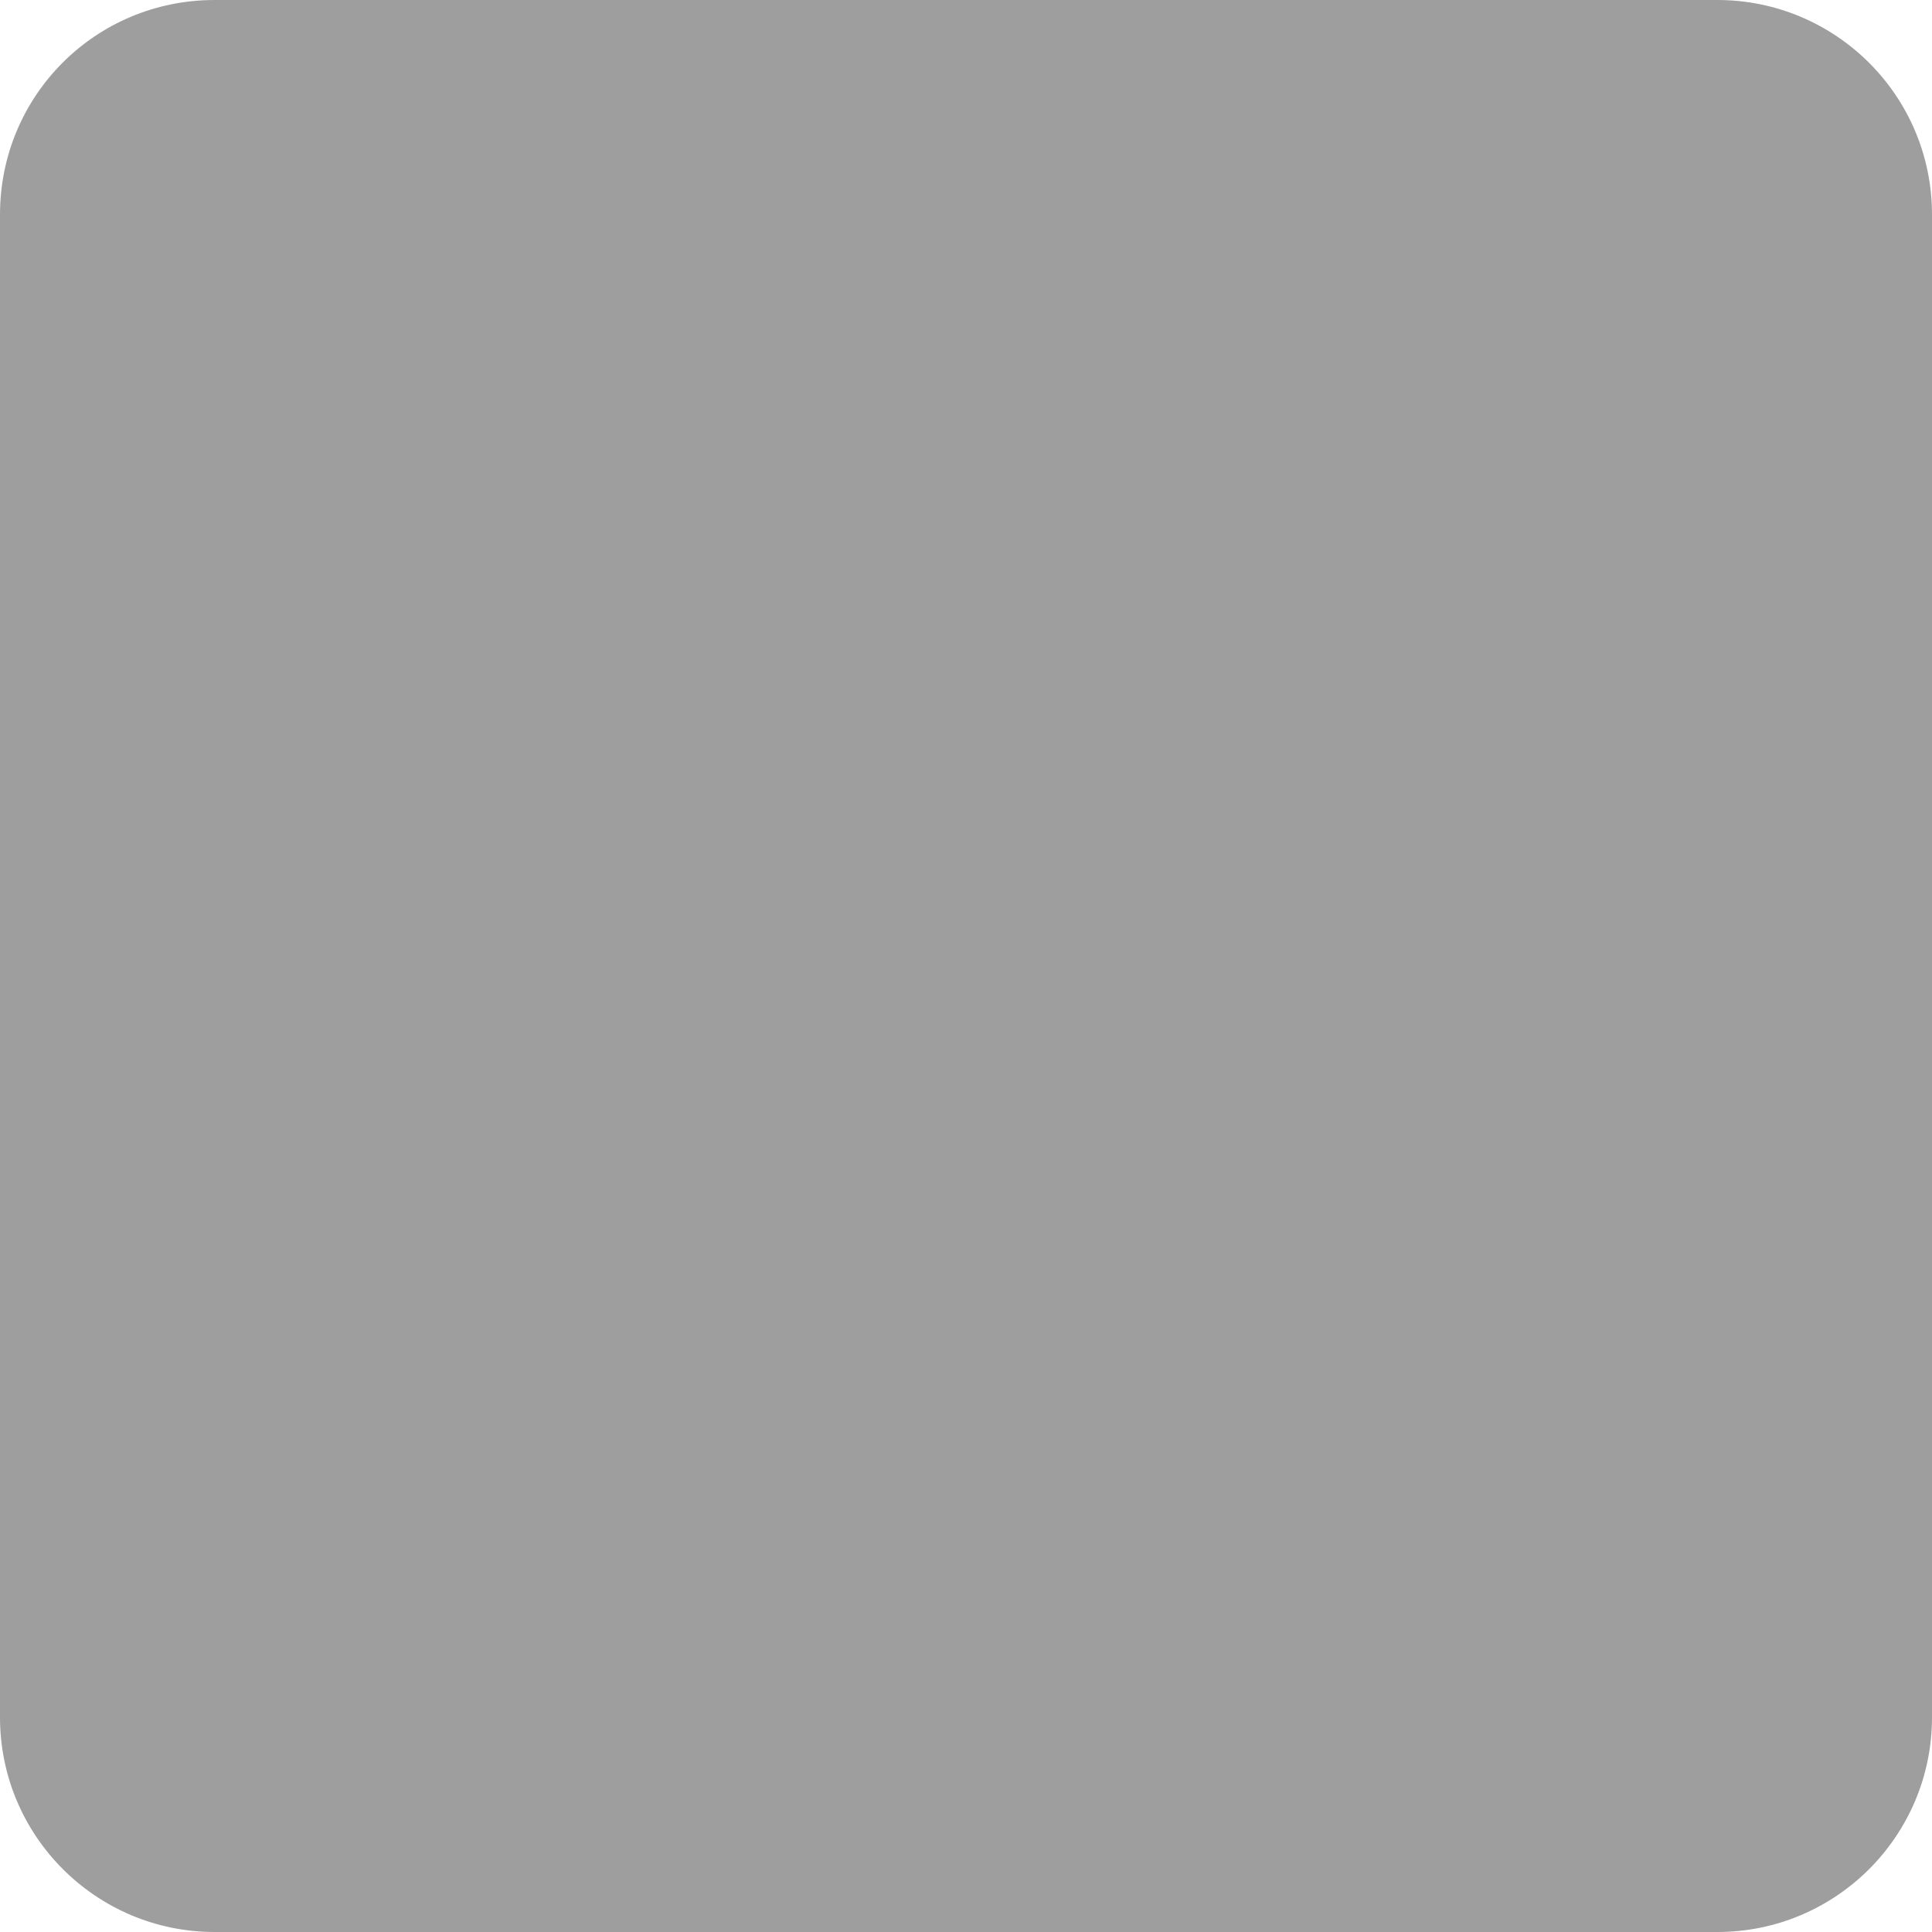
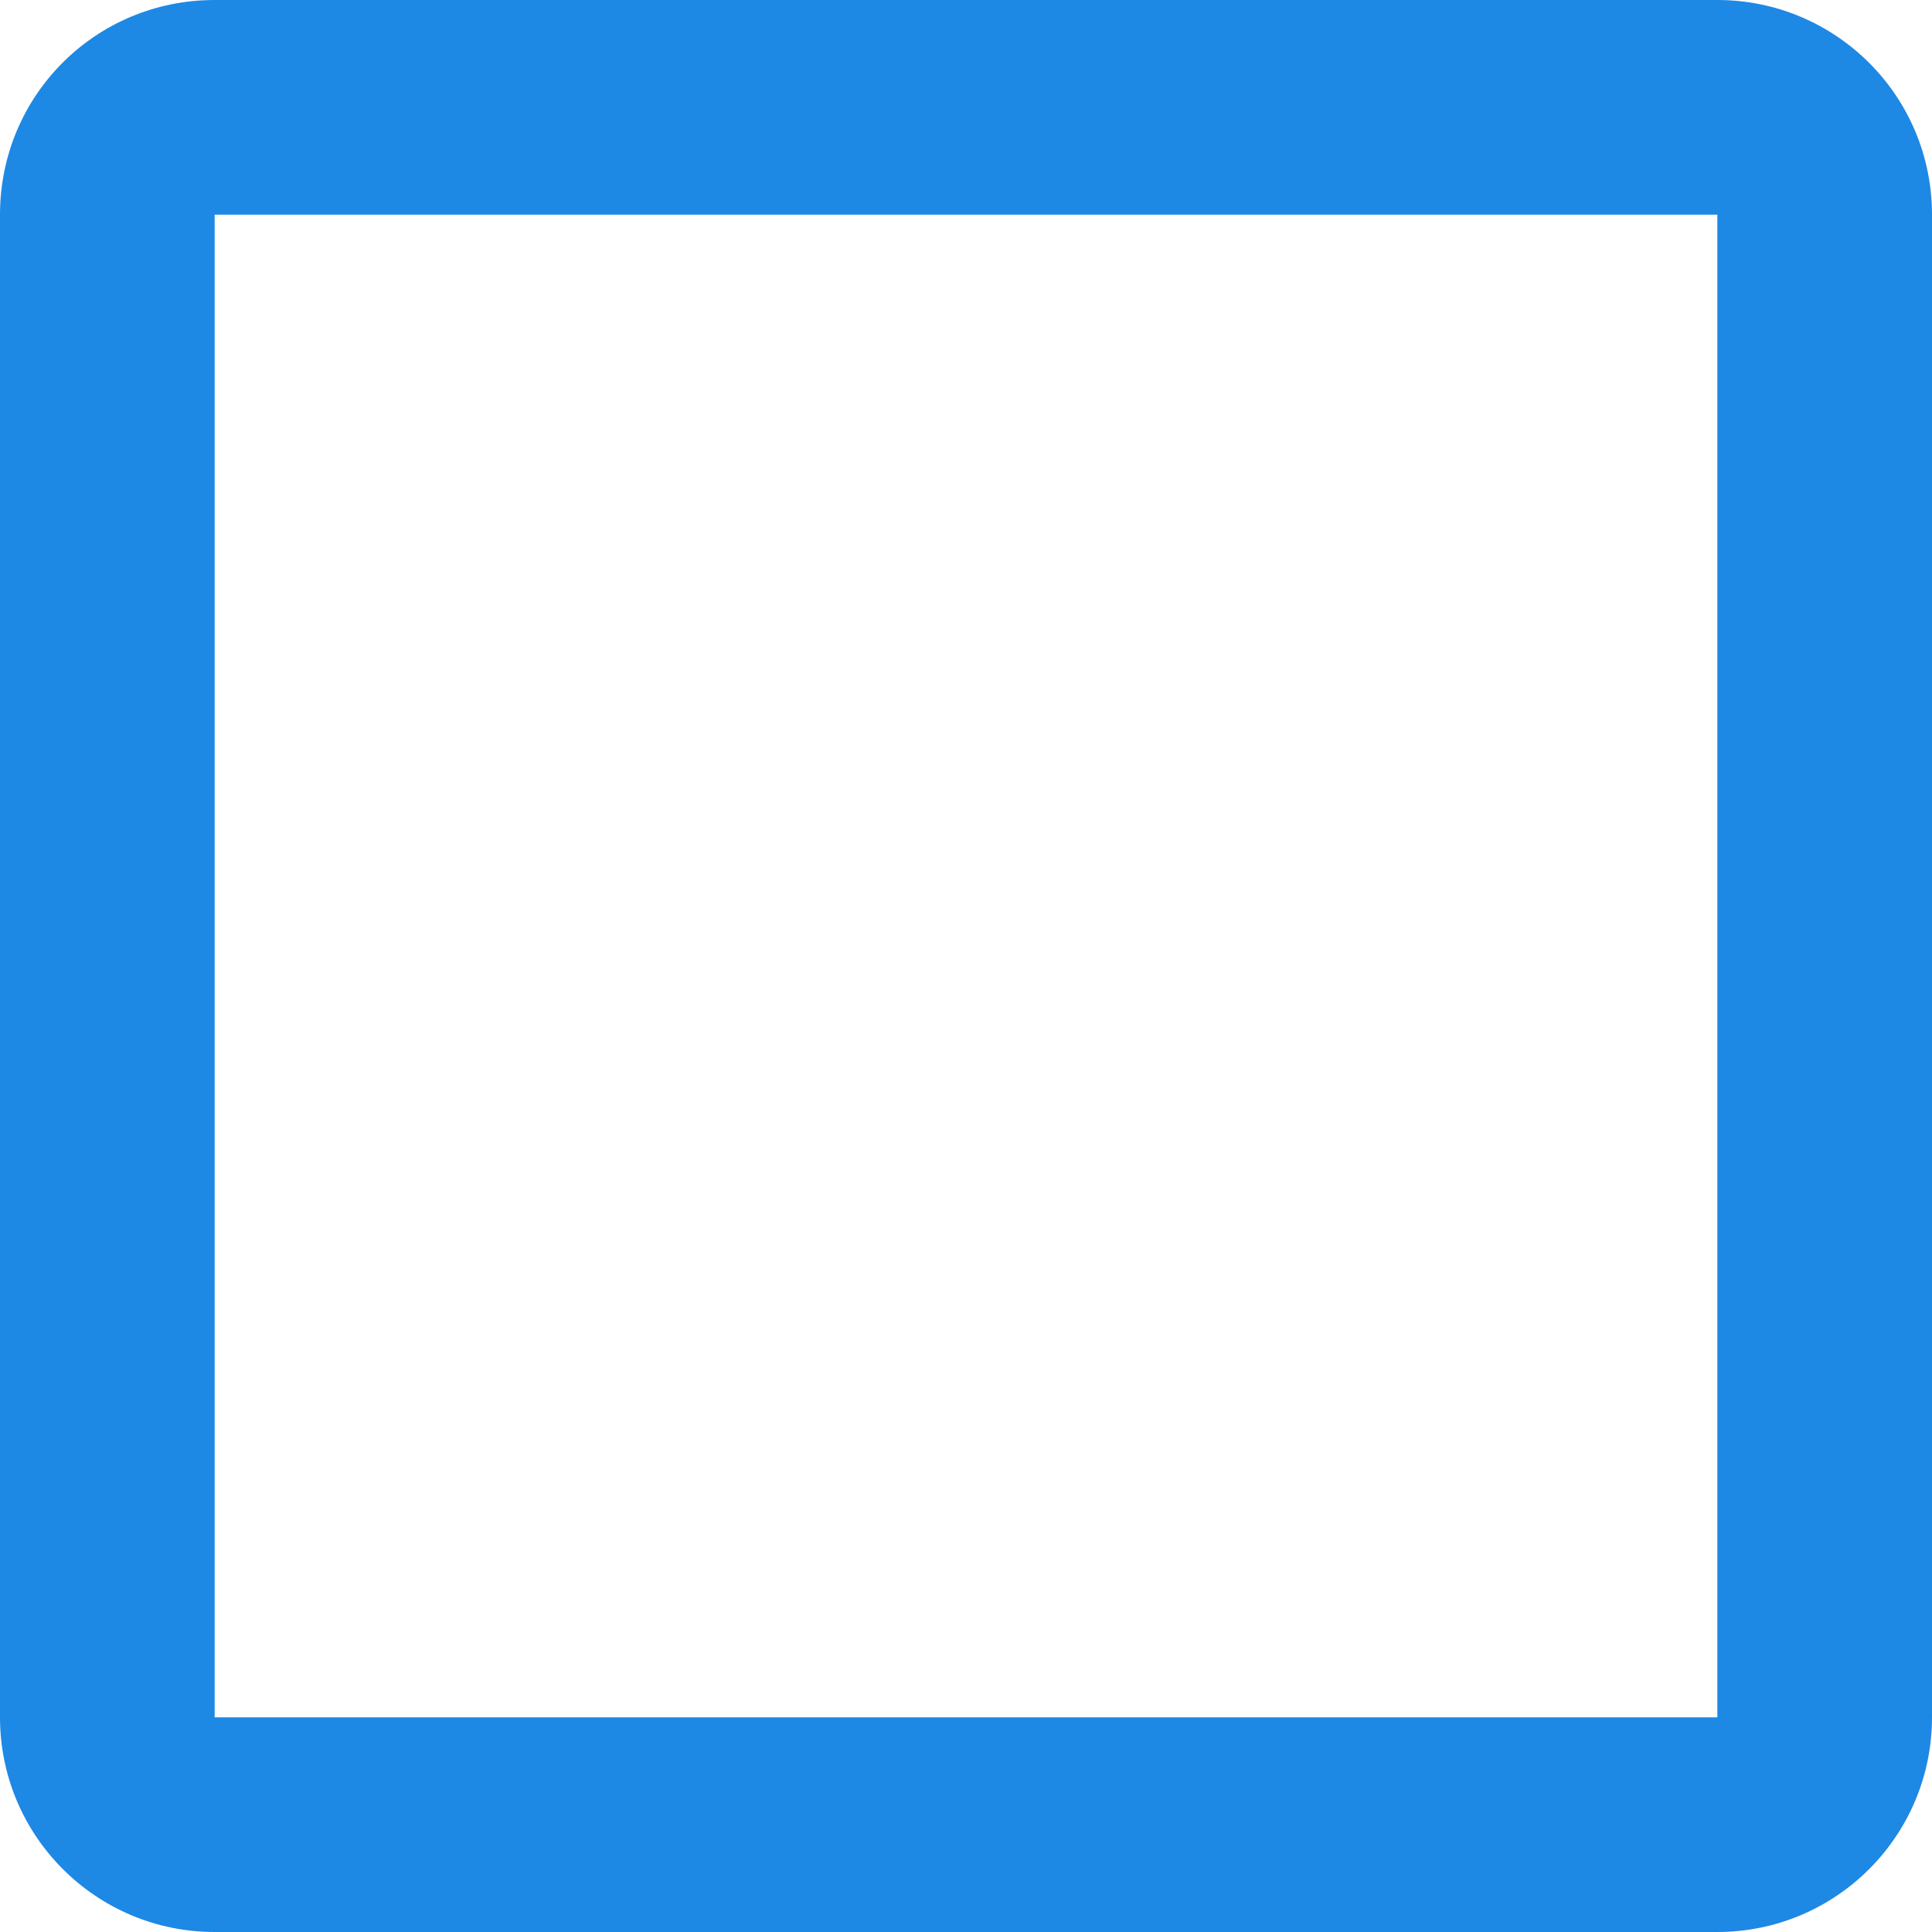
<svg xmlns="http://www.w3.org/2000/svg" version="1.1" width="18" height="18" viewBox="0 0 18 18">
-   <path d="M 16,0 H 2 C 0.89,0 0,0.89 0,2 v 14 a 2,2 0 0 0 2,2 h 14 a 2,2 0 0 0 2,-2 V 2 C 18,0.89 17.1,0 16,0 Z" style="fill:#9e9e9e" />
+   <path d="M 16,0 H 2 C 0.89,0 0,0.89 0,2 v 14 a 2,2 0 0 0 2,2 h 14 a 2,2 0 0 0 2,-2 V 2 C 18,0.89 17.1,0 16,0 m 0,2 V 16 H 2 V 2 Z" style="fill:#1e88e5" />
</svg>
